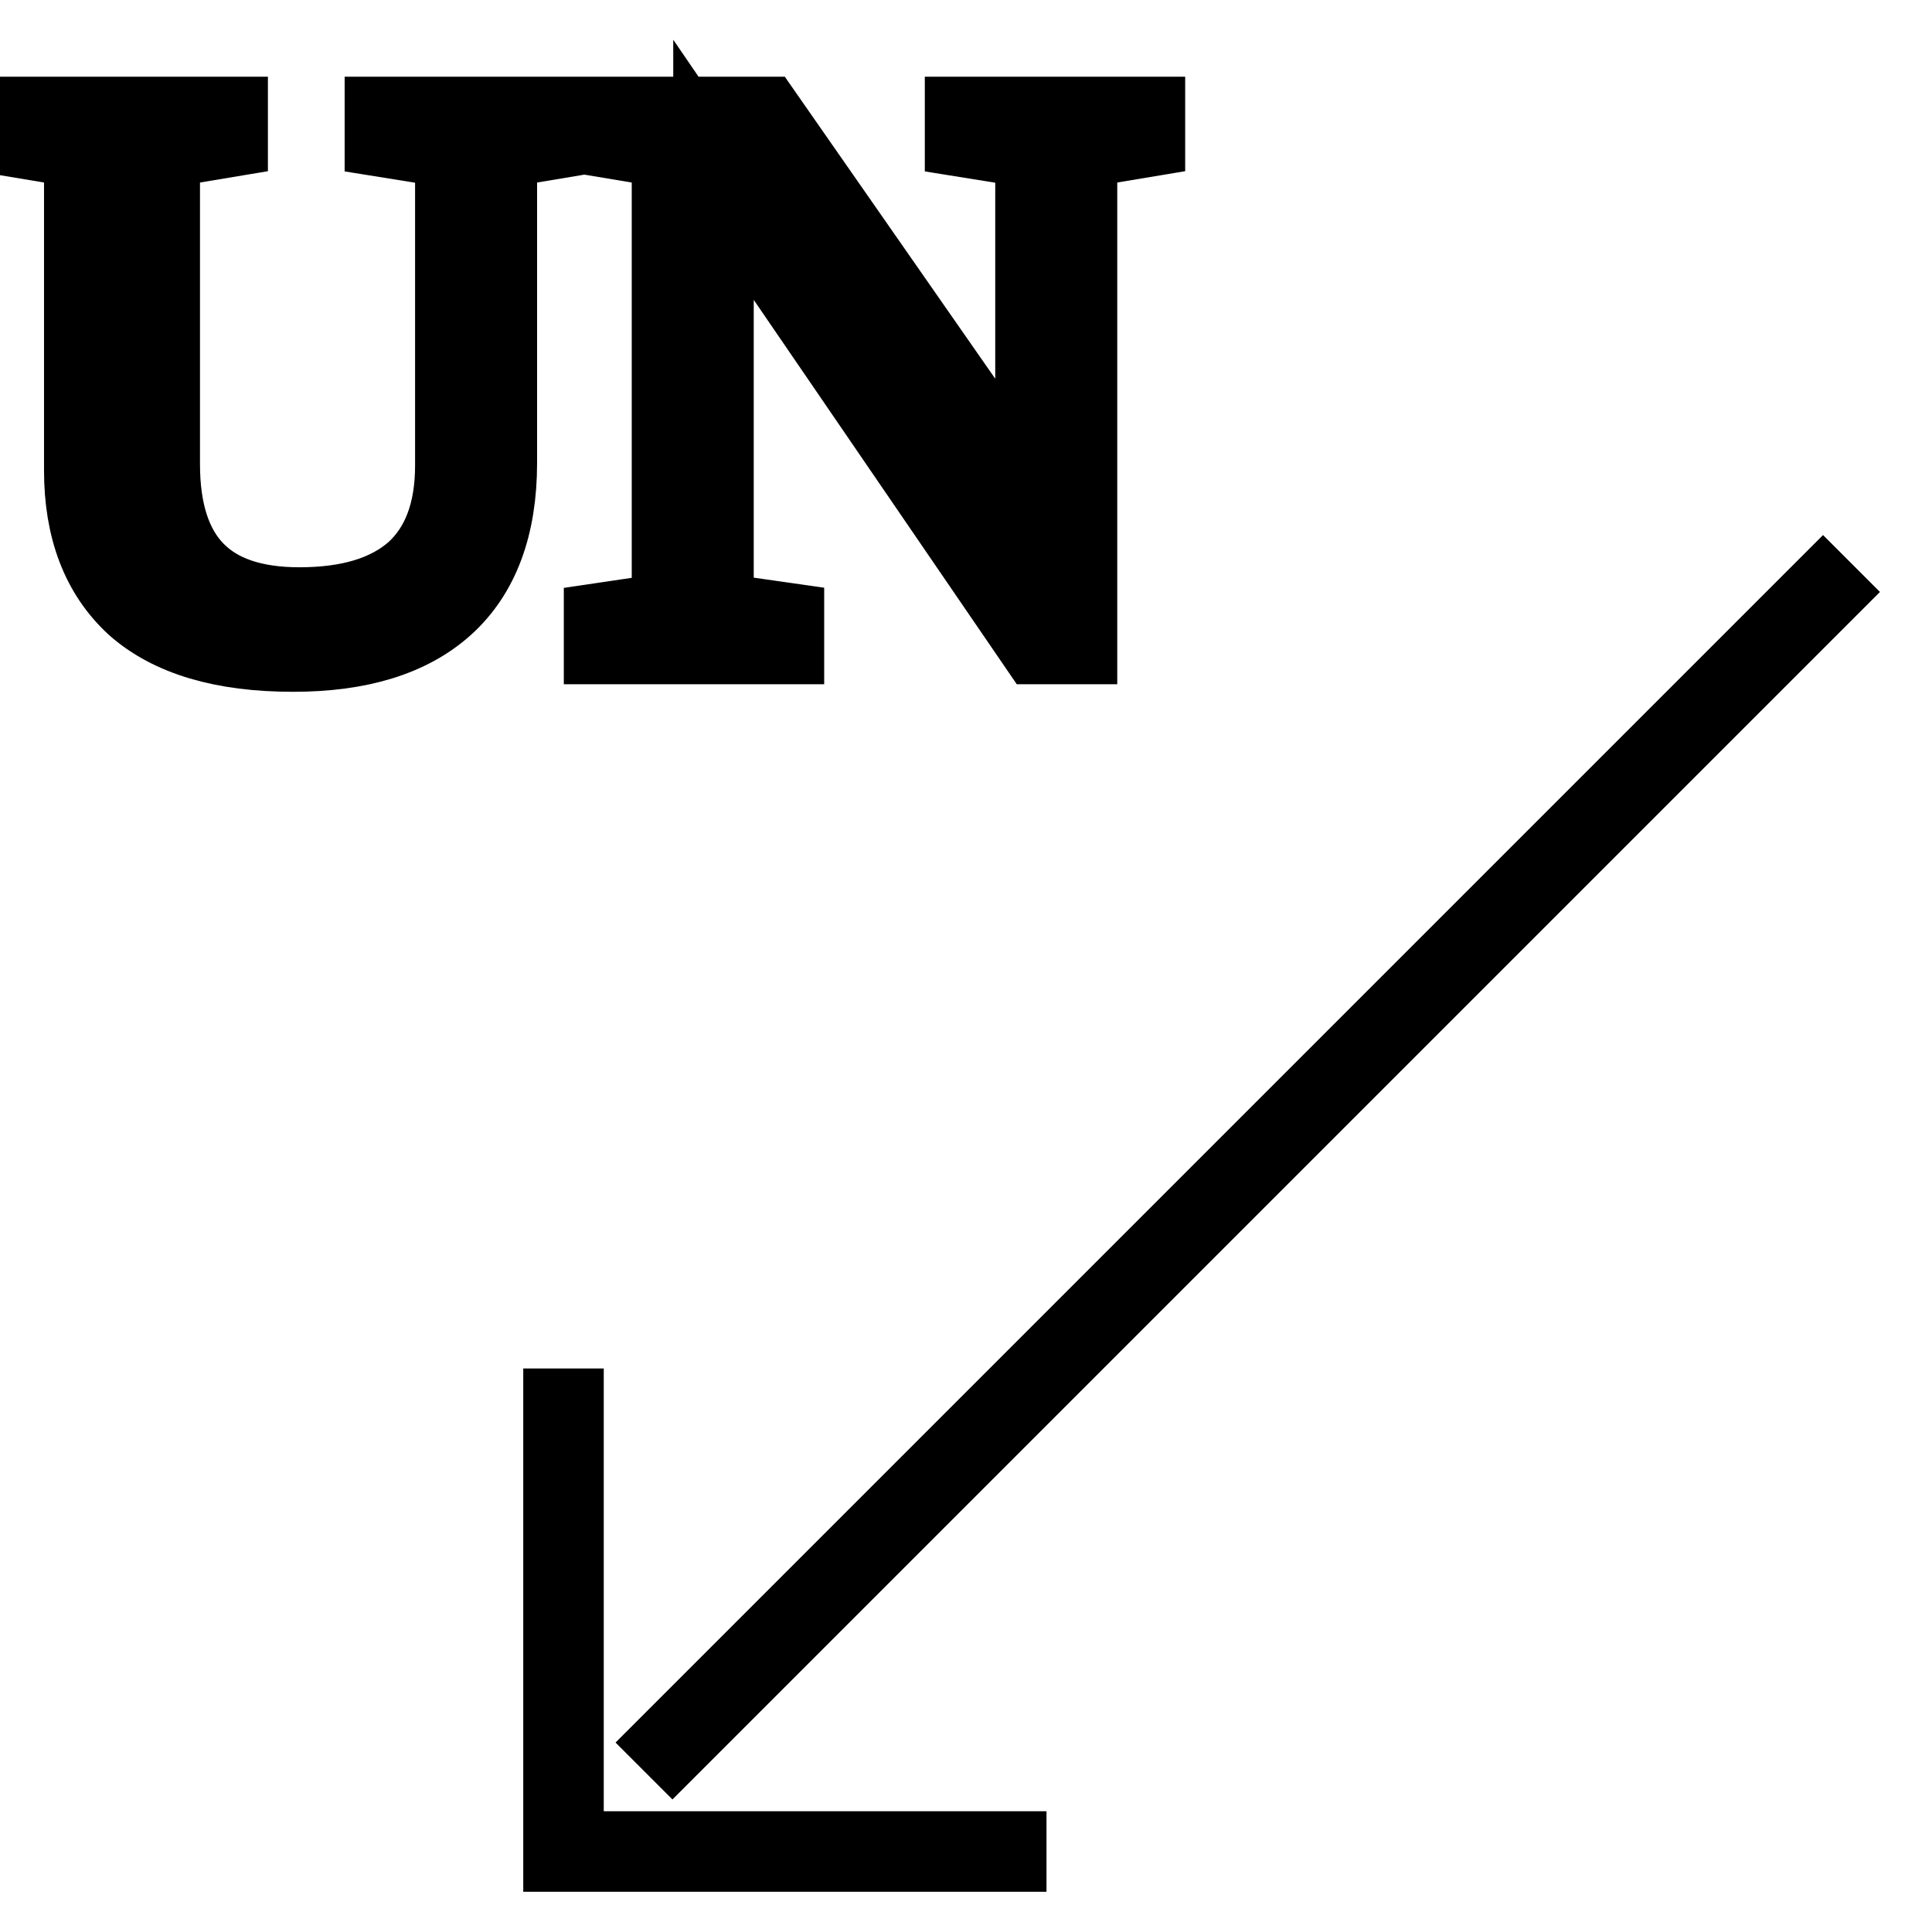
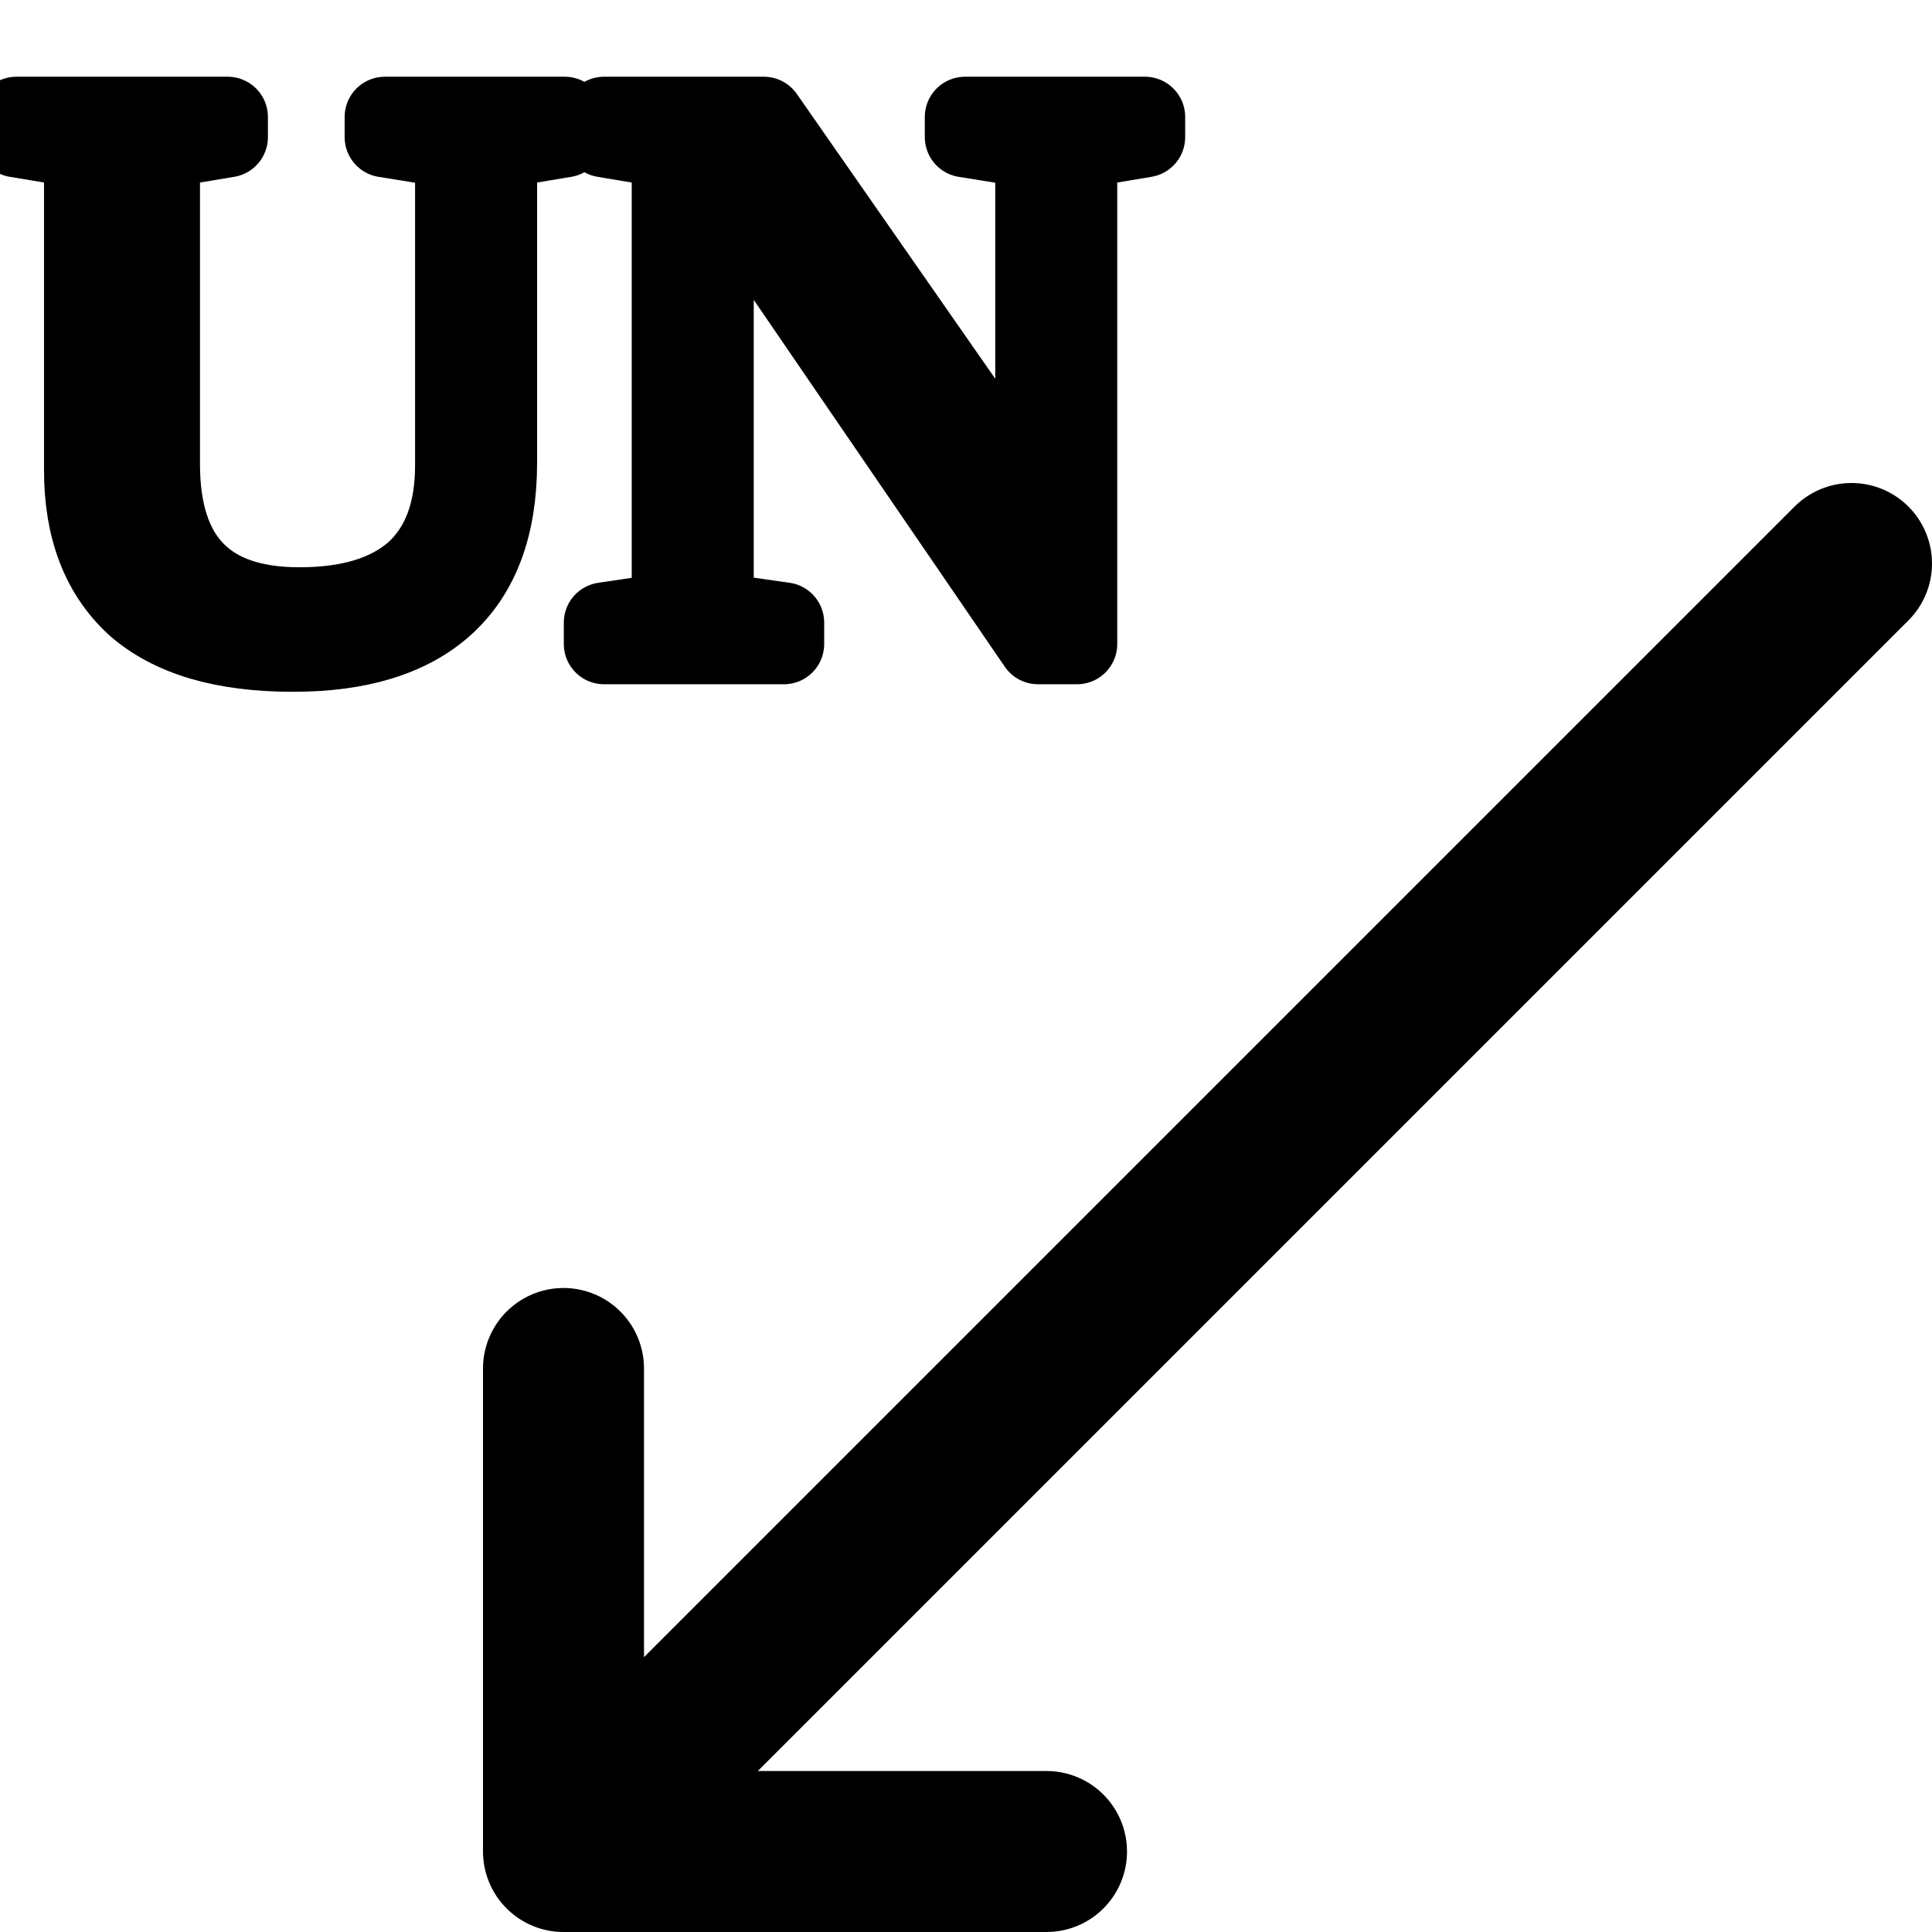
- <svg xmlns="http://www.w3.org/2000/svg" viewBox="0 0 24 24" aria-labelledby="title" width="1em" height="1em" stroke="currentColor" fill="none" strokeWidth="1" strokeLinecap="round" strokeLinejoin="round">
+ <svg xmlns="http://www.w3.org/2000/svg" viewBox="0 0 24 24" aria-labelledby="title" width="1em" height="1em" stroke="currentColor" fill="none" stroke-width="1" stroke-linecap="round" stroke-linejoin="round">
  <text fill="#000000" x="0" y="8" style="font-size: 10px">
    UN
  </text>
-   <path d="M23,7 l-15,15 M7,17 l0,6 6,0" strokeWidth="2" />
+   <path d="M23,7 l-15,15 M7,17 l0,6 6,0" stroke-width="2" />
</svg>
